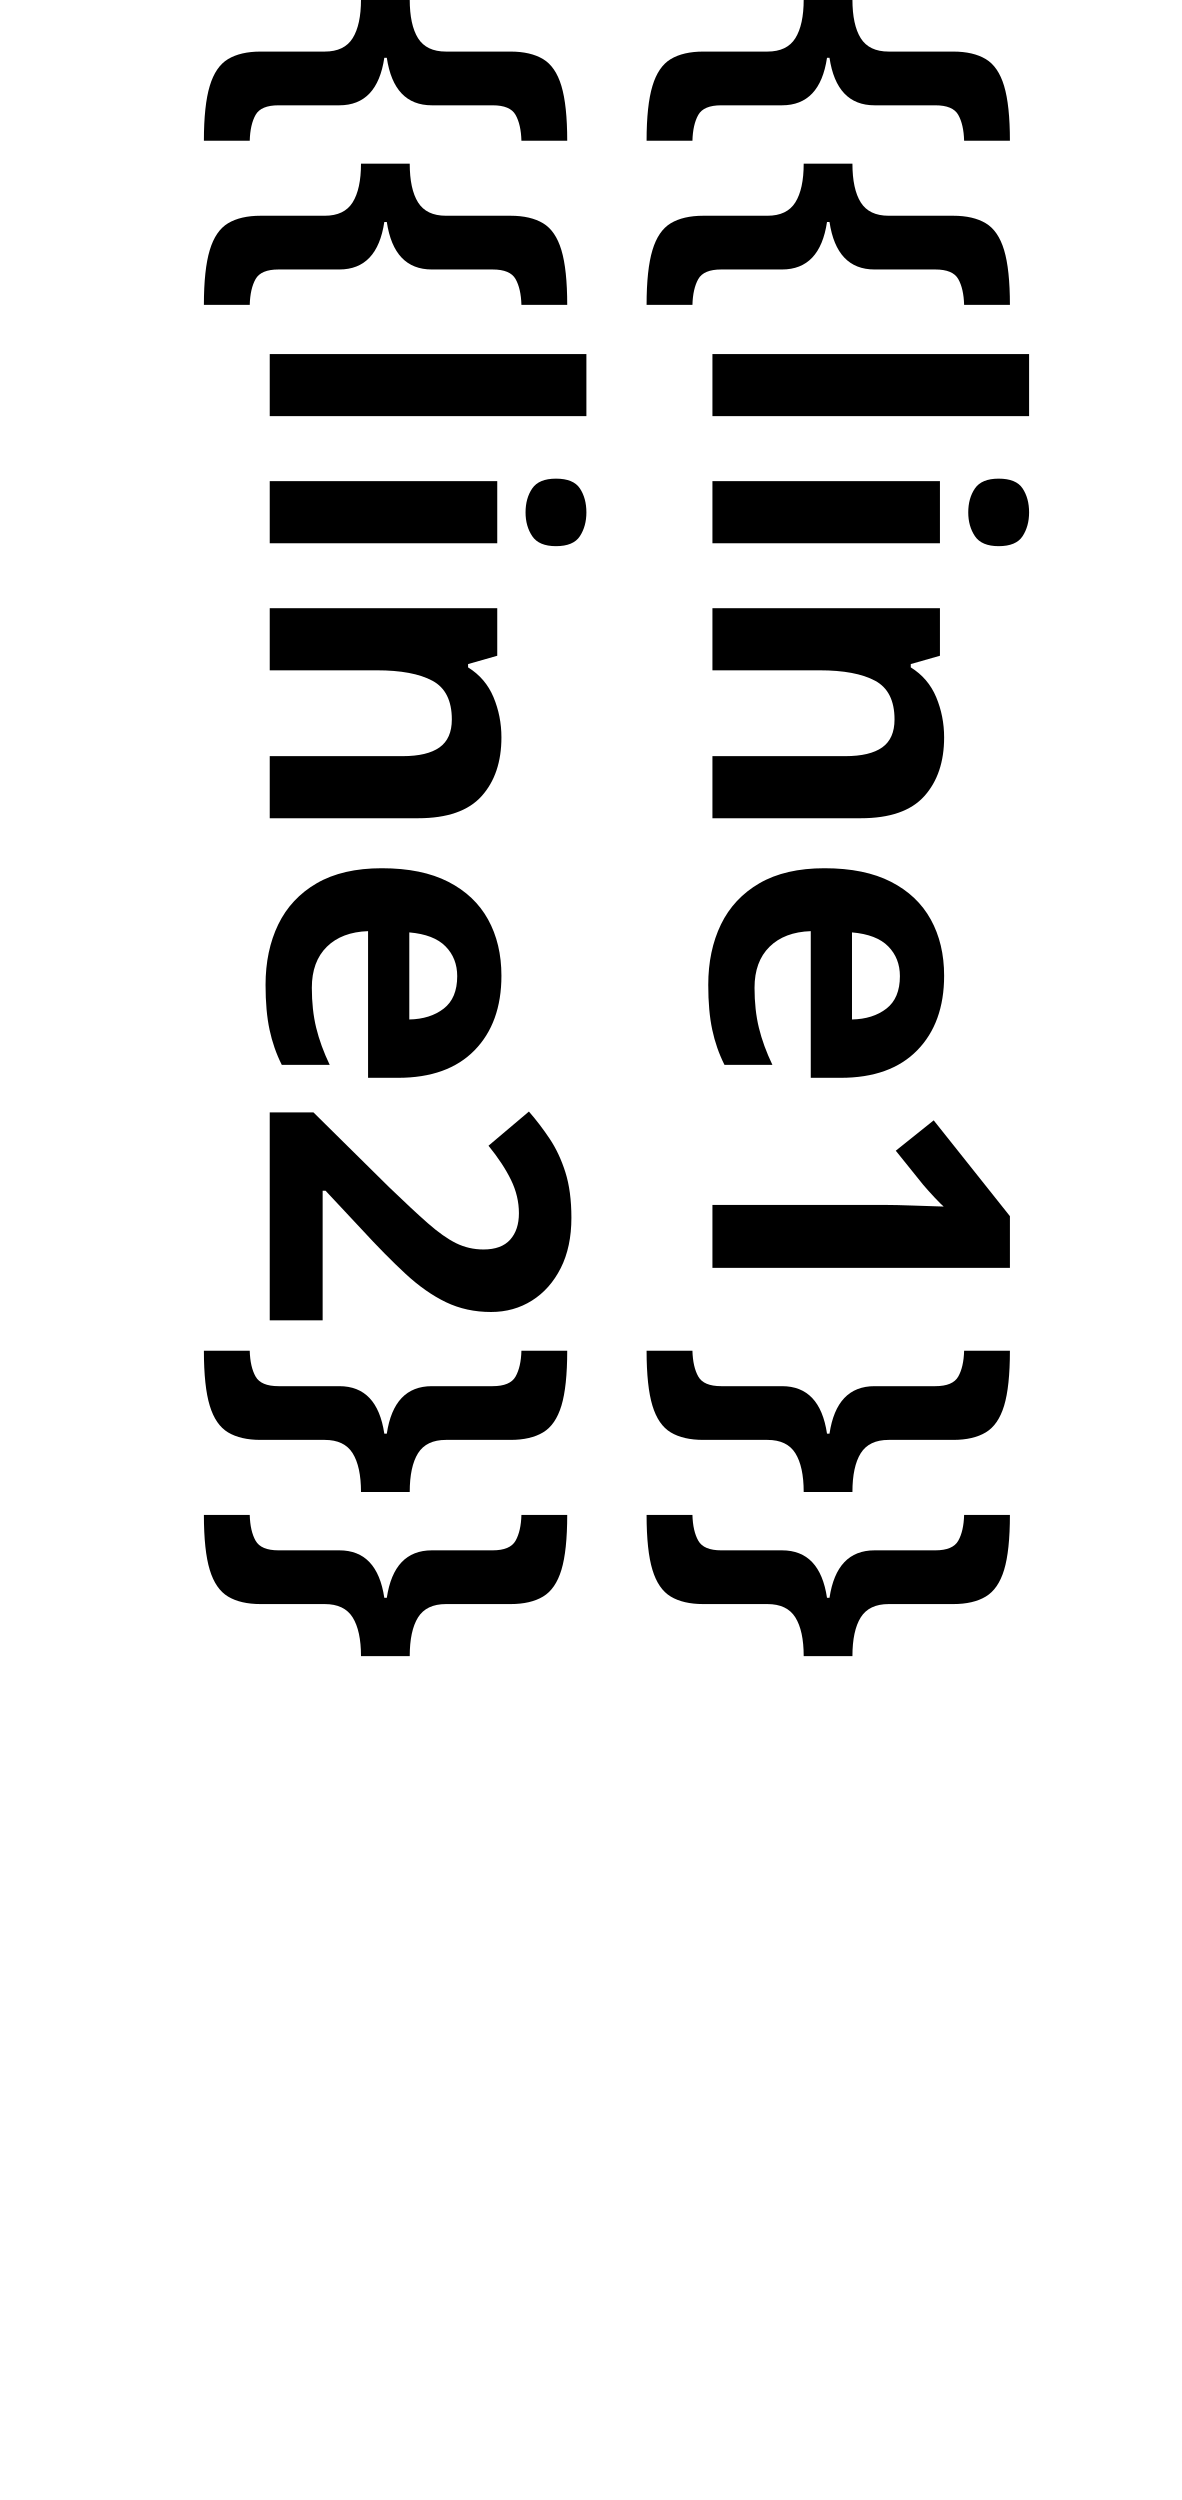
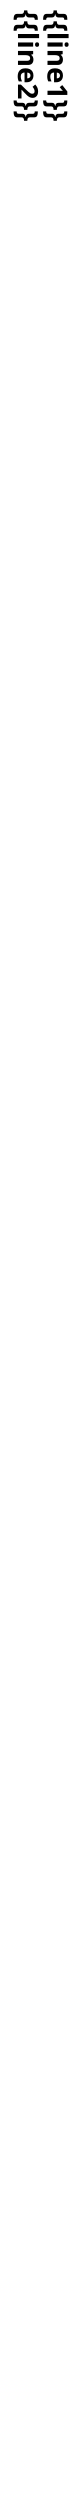
- <svg xmlns="http://www.w3.org/2000/svg" width="1.89in" height="4in" viewBox="0 0 384 812.801" version="1.1" id="svg19566">
+ <svg xmlns="http://www.w3.org/2000/svg" width="1.89in" height="60in" viewBox="0 0 384 12192.019" version="1.1" id="svg19566">
  <defs id="defs19561" />
-   <g id="layer2">
-     <text xml:space="preserve" id="text30372" style="font-style:normal;font-variant:normal;font-weight:bold;font-stretch:normal;font-size:135.467px;line-height:100%;font-family:sans-serif;-inkscape-font-specification:'sans-serif Bold';font-variant-ligatures:normal;font-variant-caps:normal;font-variant-numeric:normal;font-feature-settings:normal;text-align:start;writing-mode:lr-tb;direction:ltr;text-anchor:start;opacity:1;vector-effect:none;fill:#000000;fill-opacity:1;fill-rule:nonzero;stroke:none;stroke-width:3.837;stroke-linecap:butt;stroke-linejoin:miter;stroke-miterlimit:4;stroke-dasharray:3.837, 3.837;stroke-dashoffset:0;stroke-opacity:1;paint-order:fill markers stroke" transform="rotate(90)" x="-2.2" y="-231.601">
-       <tspan style="font-style:normal;font-variant:normal;font-weight:bold;font-stretch:normal;font-size:135.467px;line-height:100%;font-family:sans-serif;-inkscape-font-specification:'sans-serif Bold';stroke-width:3.837" y="-231.601" x="-2.2" id="tspan30370">{{line1}}</tspan>
+   <g id="layer2" transform="translate(0,11379.218)">
+     <text xml:space="preserve" id="text30372" style="font-style:normal;font-variant:normal;font-weight:bold;font-stretch:normal;font-size:135.467px;line-height:100%;font-family:sans-serif;-inkscape-font-specification:'sans-serif Bold';font-variant-ligatures:normal;font-variant-caps:normal;font-variant-numeric:normal;font-feature-settings:normal;text-align:start;writing-mode:lr-tb;direction:ltr;text-anchor:start;opacity:1;vector-effect:none;fill:#000000;fill-opacity:1;fill-rule:nonzero;stroke:none;stroke-width:3.837;stroke-linecap:butt;stroke-linejoin:miter;stroke-miterlimit:4;stroke-dasharray:3.837, 3.837;stroke-dashoffset:0;stroke-opacity:1;paint-order:fill markers stroke" transform="rotate(90)" x="-11330.618" y="-231.601">
+       <tspan style="font-style:normal;font-variant:normal;font-weight:bold;font-stretch:normal;font-size:135.467px;line-height:100%;font-family:sans-serif;-inkscape-font-specification:'sans-serif Bold';stroke-width:3.837" y="-231.601" x="-11330.618" id="tspan30370">{{line1}}</tspan>
    </text>
-     <text xml:space="preserve" id="text30372-3" style="font-style:normal;font-variant:normal;font-weight:bold;font-stretch:normal;font-size:135.467px;line-height:100%;font-family:sans-serif;-inkscape-font-specification:'sans-serif Bold';font-variant-ligatures:normal;font-variant-caps:normal;font-variant-numeric:normal;font-feature-settings:normal;text-align:start;writing-mode:lr-tb;direction:ltr;text-anchor:start;opacity:1;vector-effect:none;fill:#000000;fill-opacity:1;fill-rule:nonzero;stroke:none;stroke-width:3.837;stroke-linecap:butt;stroke-linejoin:miter;stroke-miterlimit:4;stroke-dasharray:3.837, 3.837;stroke-dashoffset:0;stroke-opacity:1;paint-order:fill markers stroke" transform="rotate(90)" x="-2.2" y="-87.668">
-       <tspan style="font-style:normal;font-variant:normal;font-weight:bold;font-stretch:normal;font-size:135.467px;line-height:100%;font-family:sans-serif;-inkscape-font-specification:'sans-serif Bold';stroke-width:3.837" y="-87.668" x="-2.2" id="tspan30370-6">{{line2}}</tspan>
+     <text xml:space="preserve" id="text30372-3" style="font-style:normal;font-variant:normal;font-weight:bold;font-stretch:normal;font-size:135.467px;line-height:100%;font-family:sans-serif;-inkscape-font-specification:'sans-serif Bold';font-variant-ligatures:normal;font-variant-caps:normal;font-variant-numeric:normal;font-feature-settings:normal;text-align:start;writing-mode:lr-tb;direction:ltr;text-anchor:start;opacity:1;vector-effect:none;fill:#000000;fill-opacity:1;fill-rule:nonzero;stroke:none;stroke-width:3.837;stroke-linecap:butt;stroke-linejoin:miter;stroke-miterlimit:4;stroke-dasharray:3.837, 3.837;stroke-dashoffset:0;stroke-opacity:1;paint-order:fill markers stroke" transform="rotate(90)" x="-11330.618" y="-87.668">
+       <tspan style="font-style:normal;font-variant:normal;font-weight:bold;font-stretch:normal;font-size:135.467px;line-height:100%;font-family:sans-serif;-inkscape-font-specification:'sans-serif Bold';stroke-width:3.837" y="-87.668" x="-11330.618" id="tspan30370-6">{{line2}}</tspan>
    </text>
  </g>
</svg>
